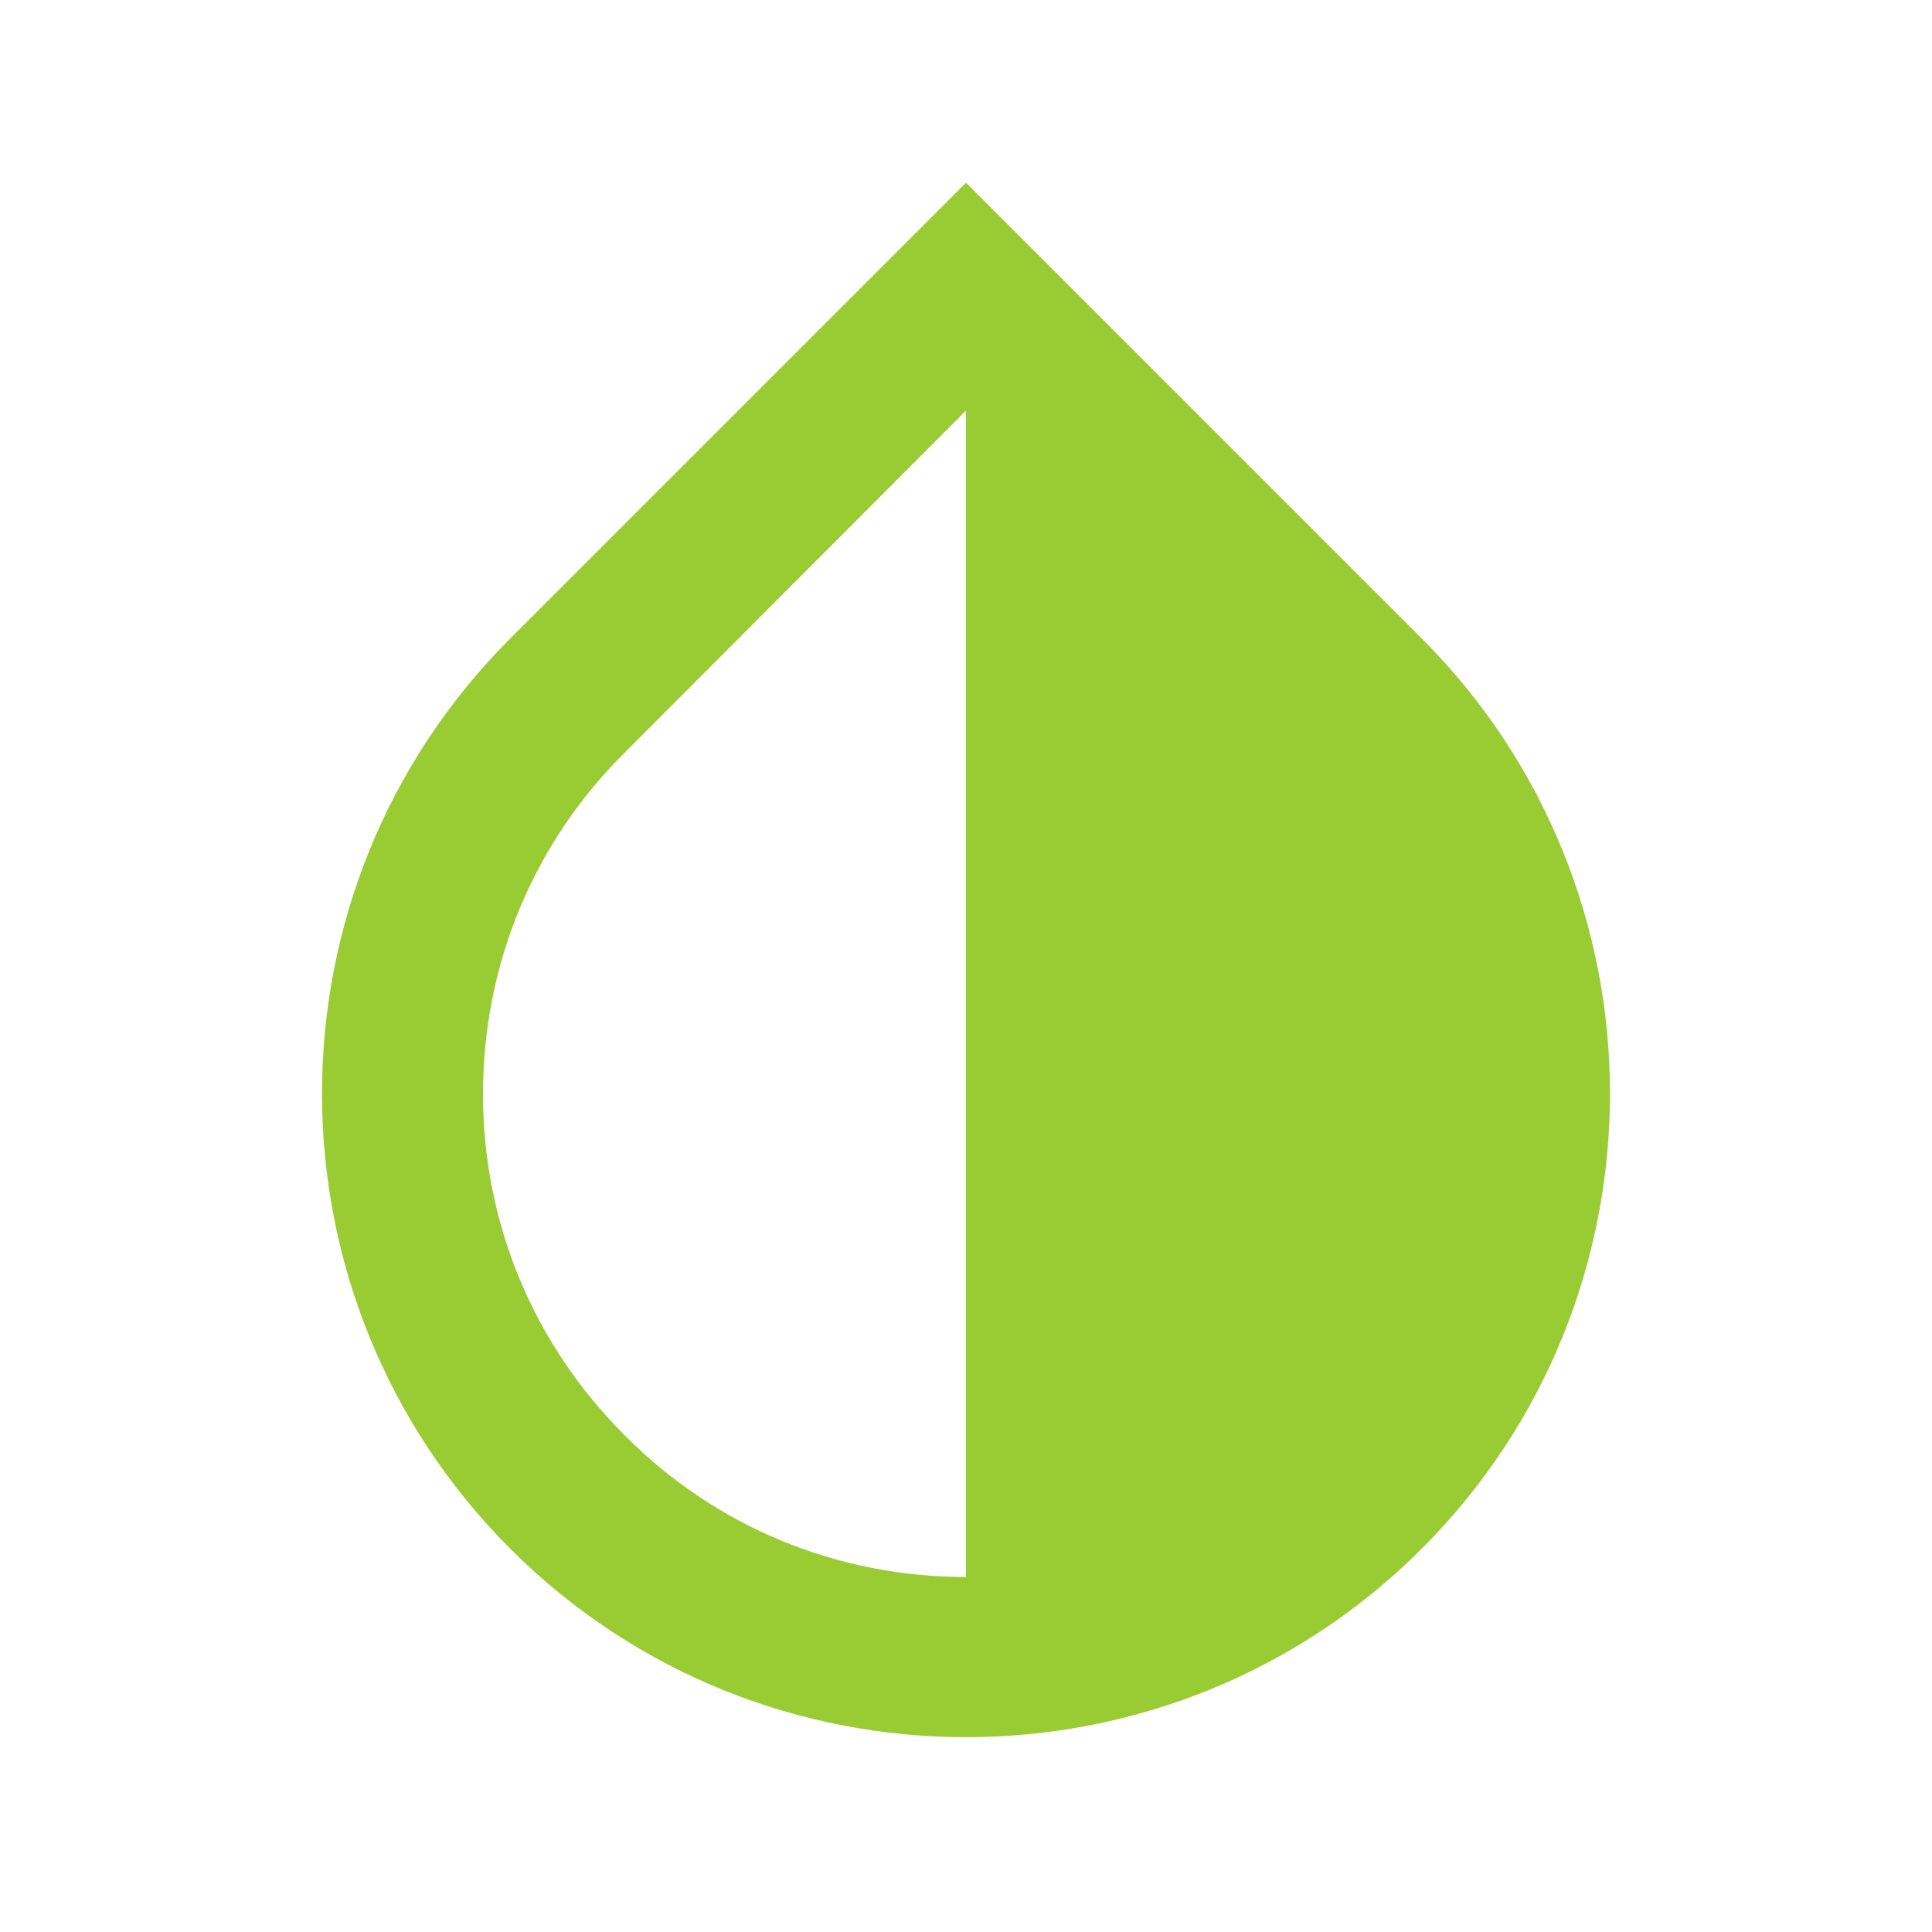
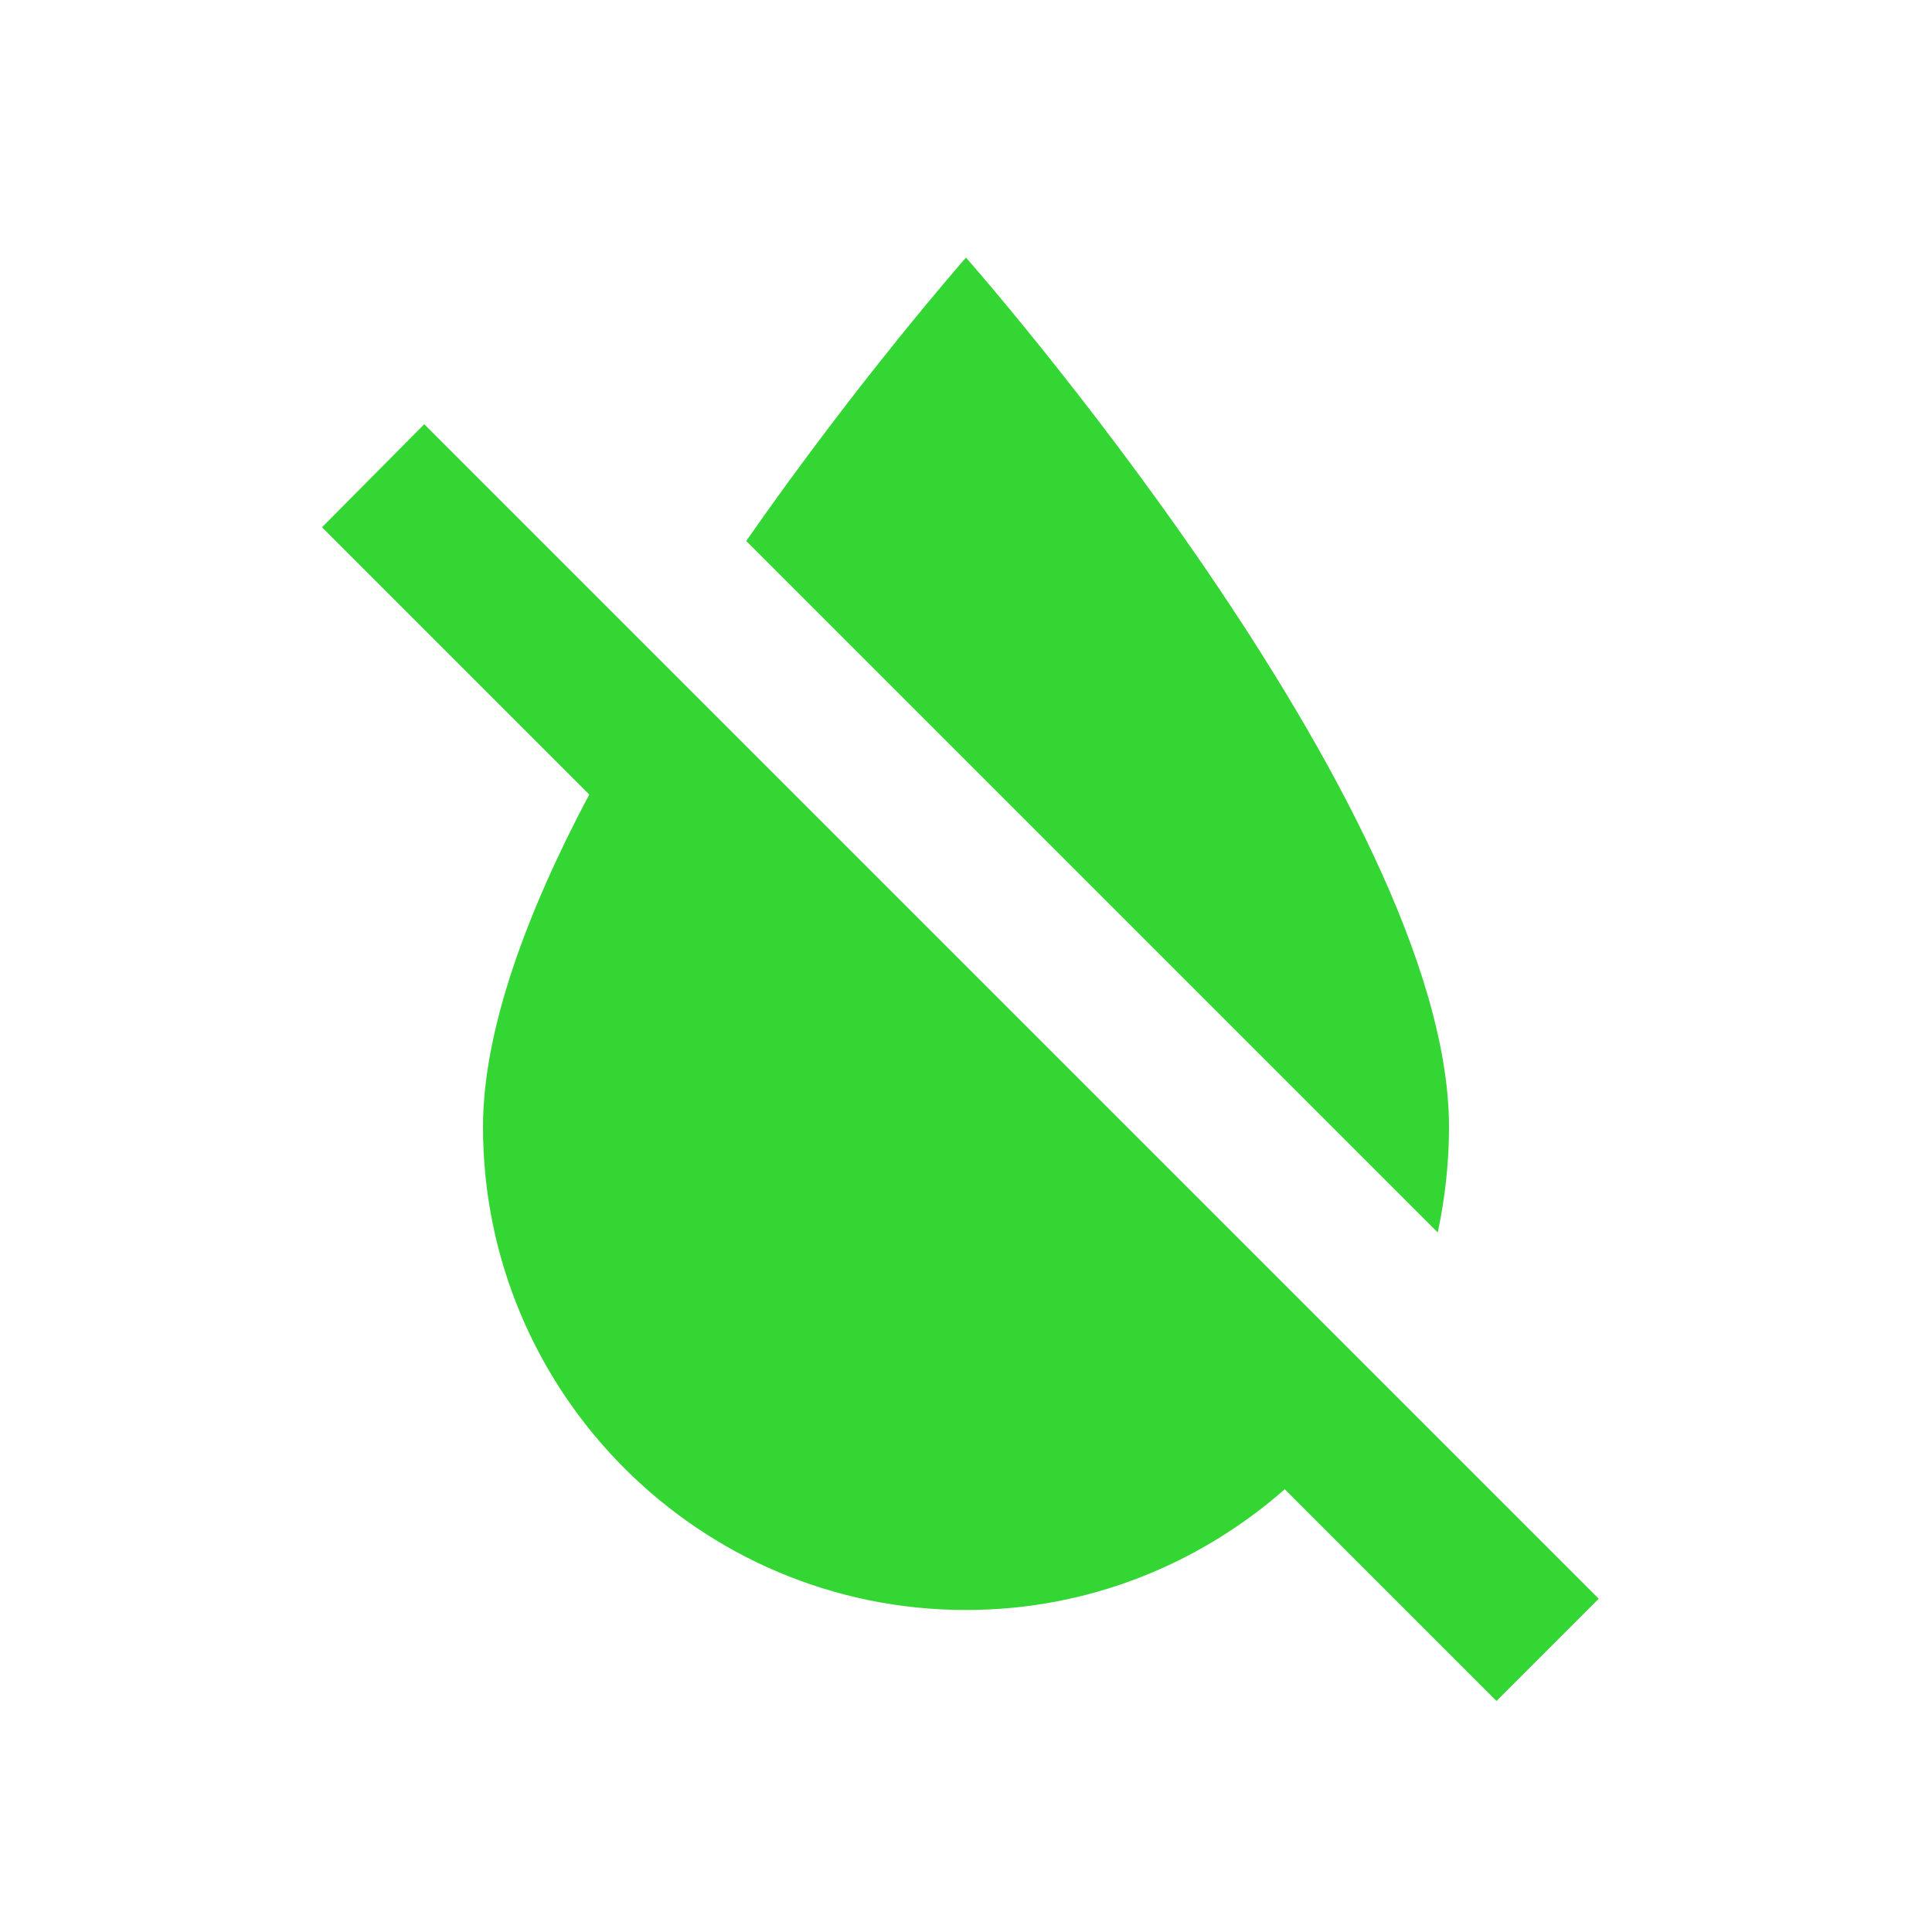
- <svg xmlns="http://www.w3.org/2000/svg" width="24" height="24" viewBox="0 0 24 24" id="svg4290" version="1.1">
-   <defs id="defs4298" />
-   <path fill="none" d="M24 0H0v24h24V0z" id="path4292" />
-   <path d="M17.66 7.93L12 2.27 6.34 7.93c-3.12 3.12-3.12 8.19 0 11.31C7.9 20.8 9.95 21.58 12 21.58s4.1-.78 5.66-2.34c3.12-3.12 3.12-8.19 0-11.31zM12 19.59c-1.6 0-3.11-.62-4.24-1.76C6.62 16.69 6 15.19 6 13.59s.62-3.11 1.76-4.24L12 5.1v14.49z" id="path4294" style="fill:#99cc33" />
+ <svg xmlns="http://www.w3.org/2000/svg" width="24" height="24" viewBox="0 0 24 24" id="svg2" version="1.1">
+   <defs id="defs10" />
+   <path d="M0 0h24v24H0zm0 0h24v24H0zm0 0h24v24H0z" fill="none" id="path4" />
+   <path d="M18 14c0-4-6-10.8-6-10.8s-1.33 1.51-2.73 3.52l8.59 8.59c.09-.42.14-.86.14-1.31zm-.88 3.12L12.5 12.5 5.27 5.27 4 6.55l3.32 3.32C6.55 11.32 6 12.79 6 14c0 3.31 2.69 6 6 6 1.52 0 2.9-.57 3.96-1.5l2.63 2.63 1.27-1.27-2.74-2.74z" id="path6" style="fill:#00cc00;fill-opacity:0.8" />
</svg>
